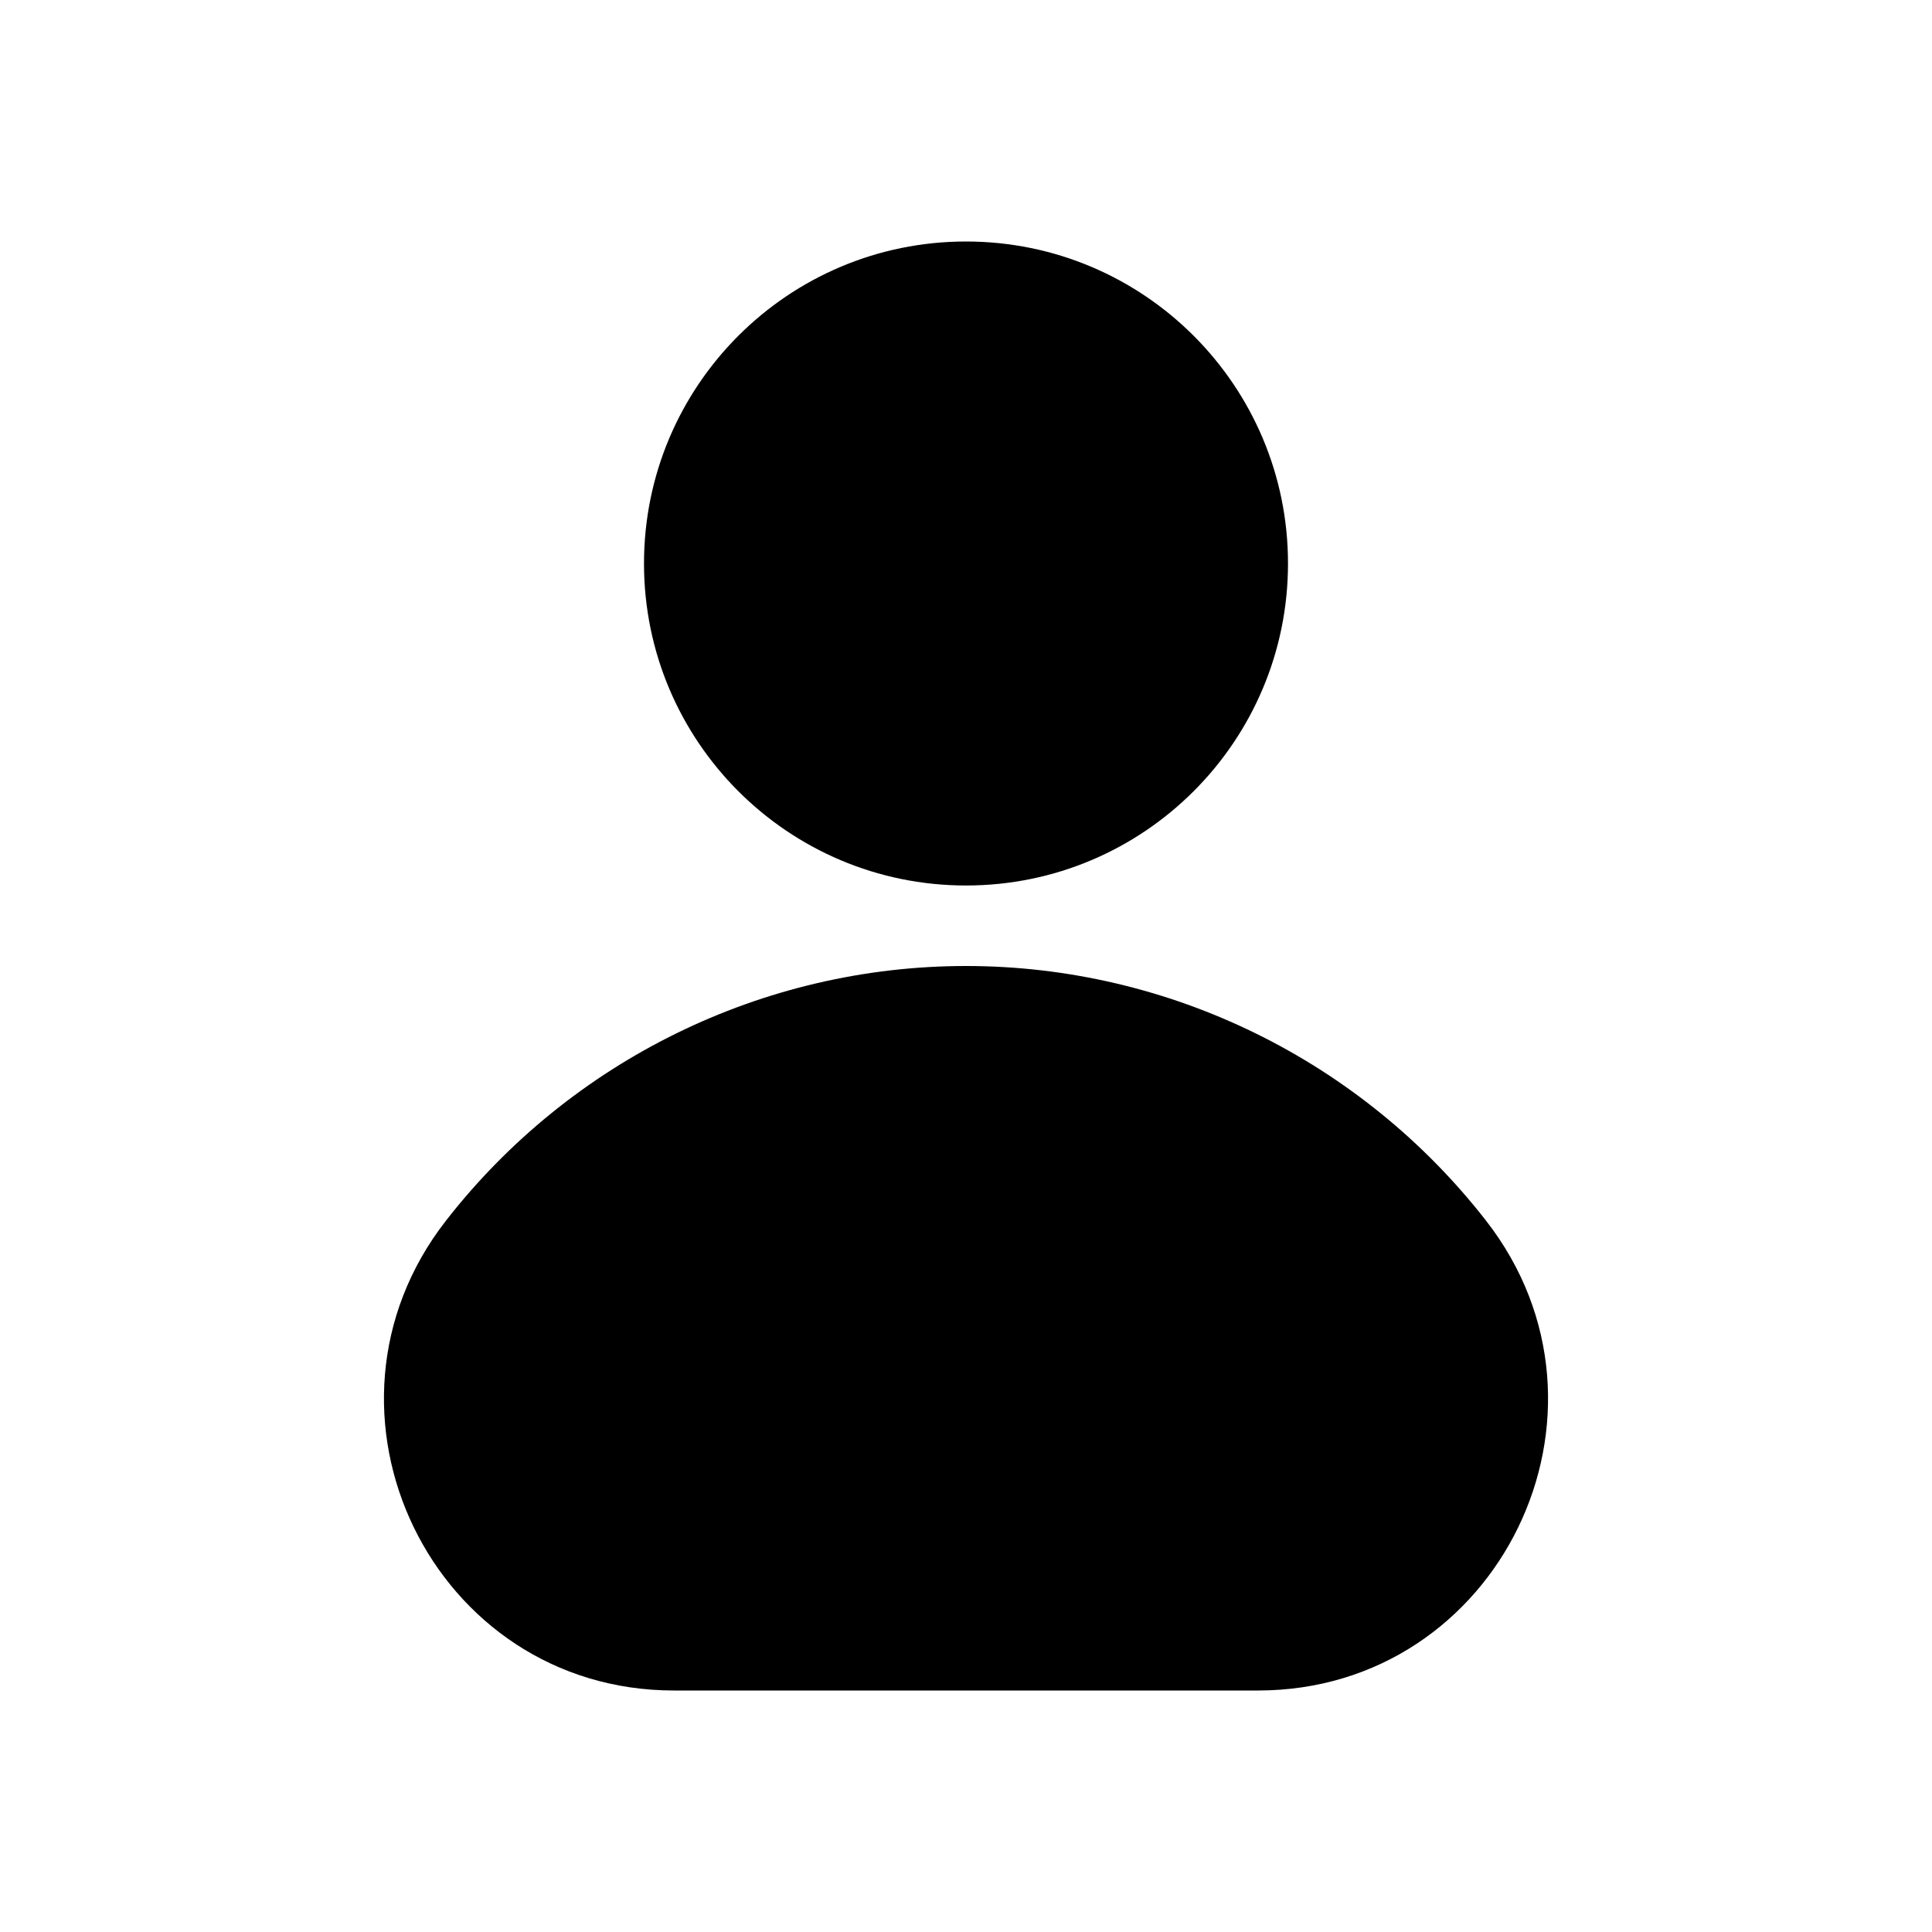
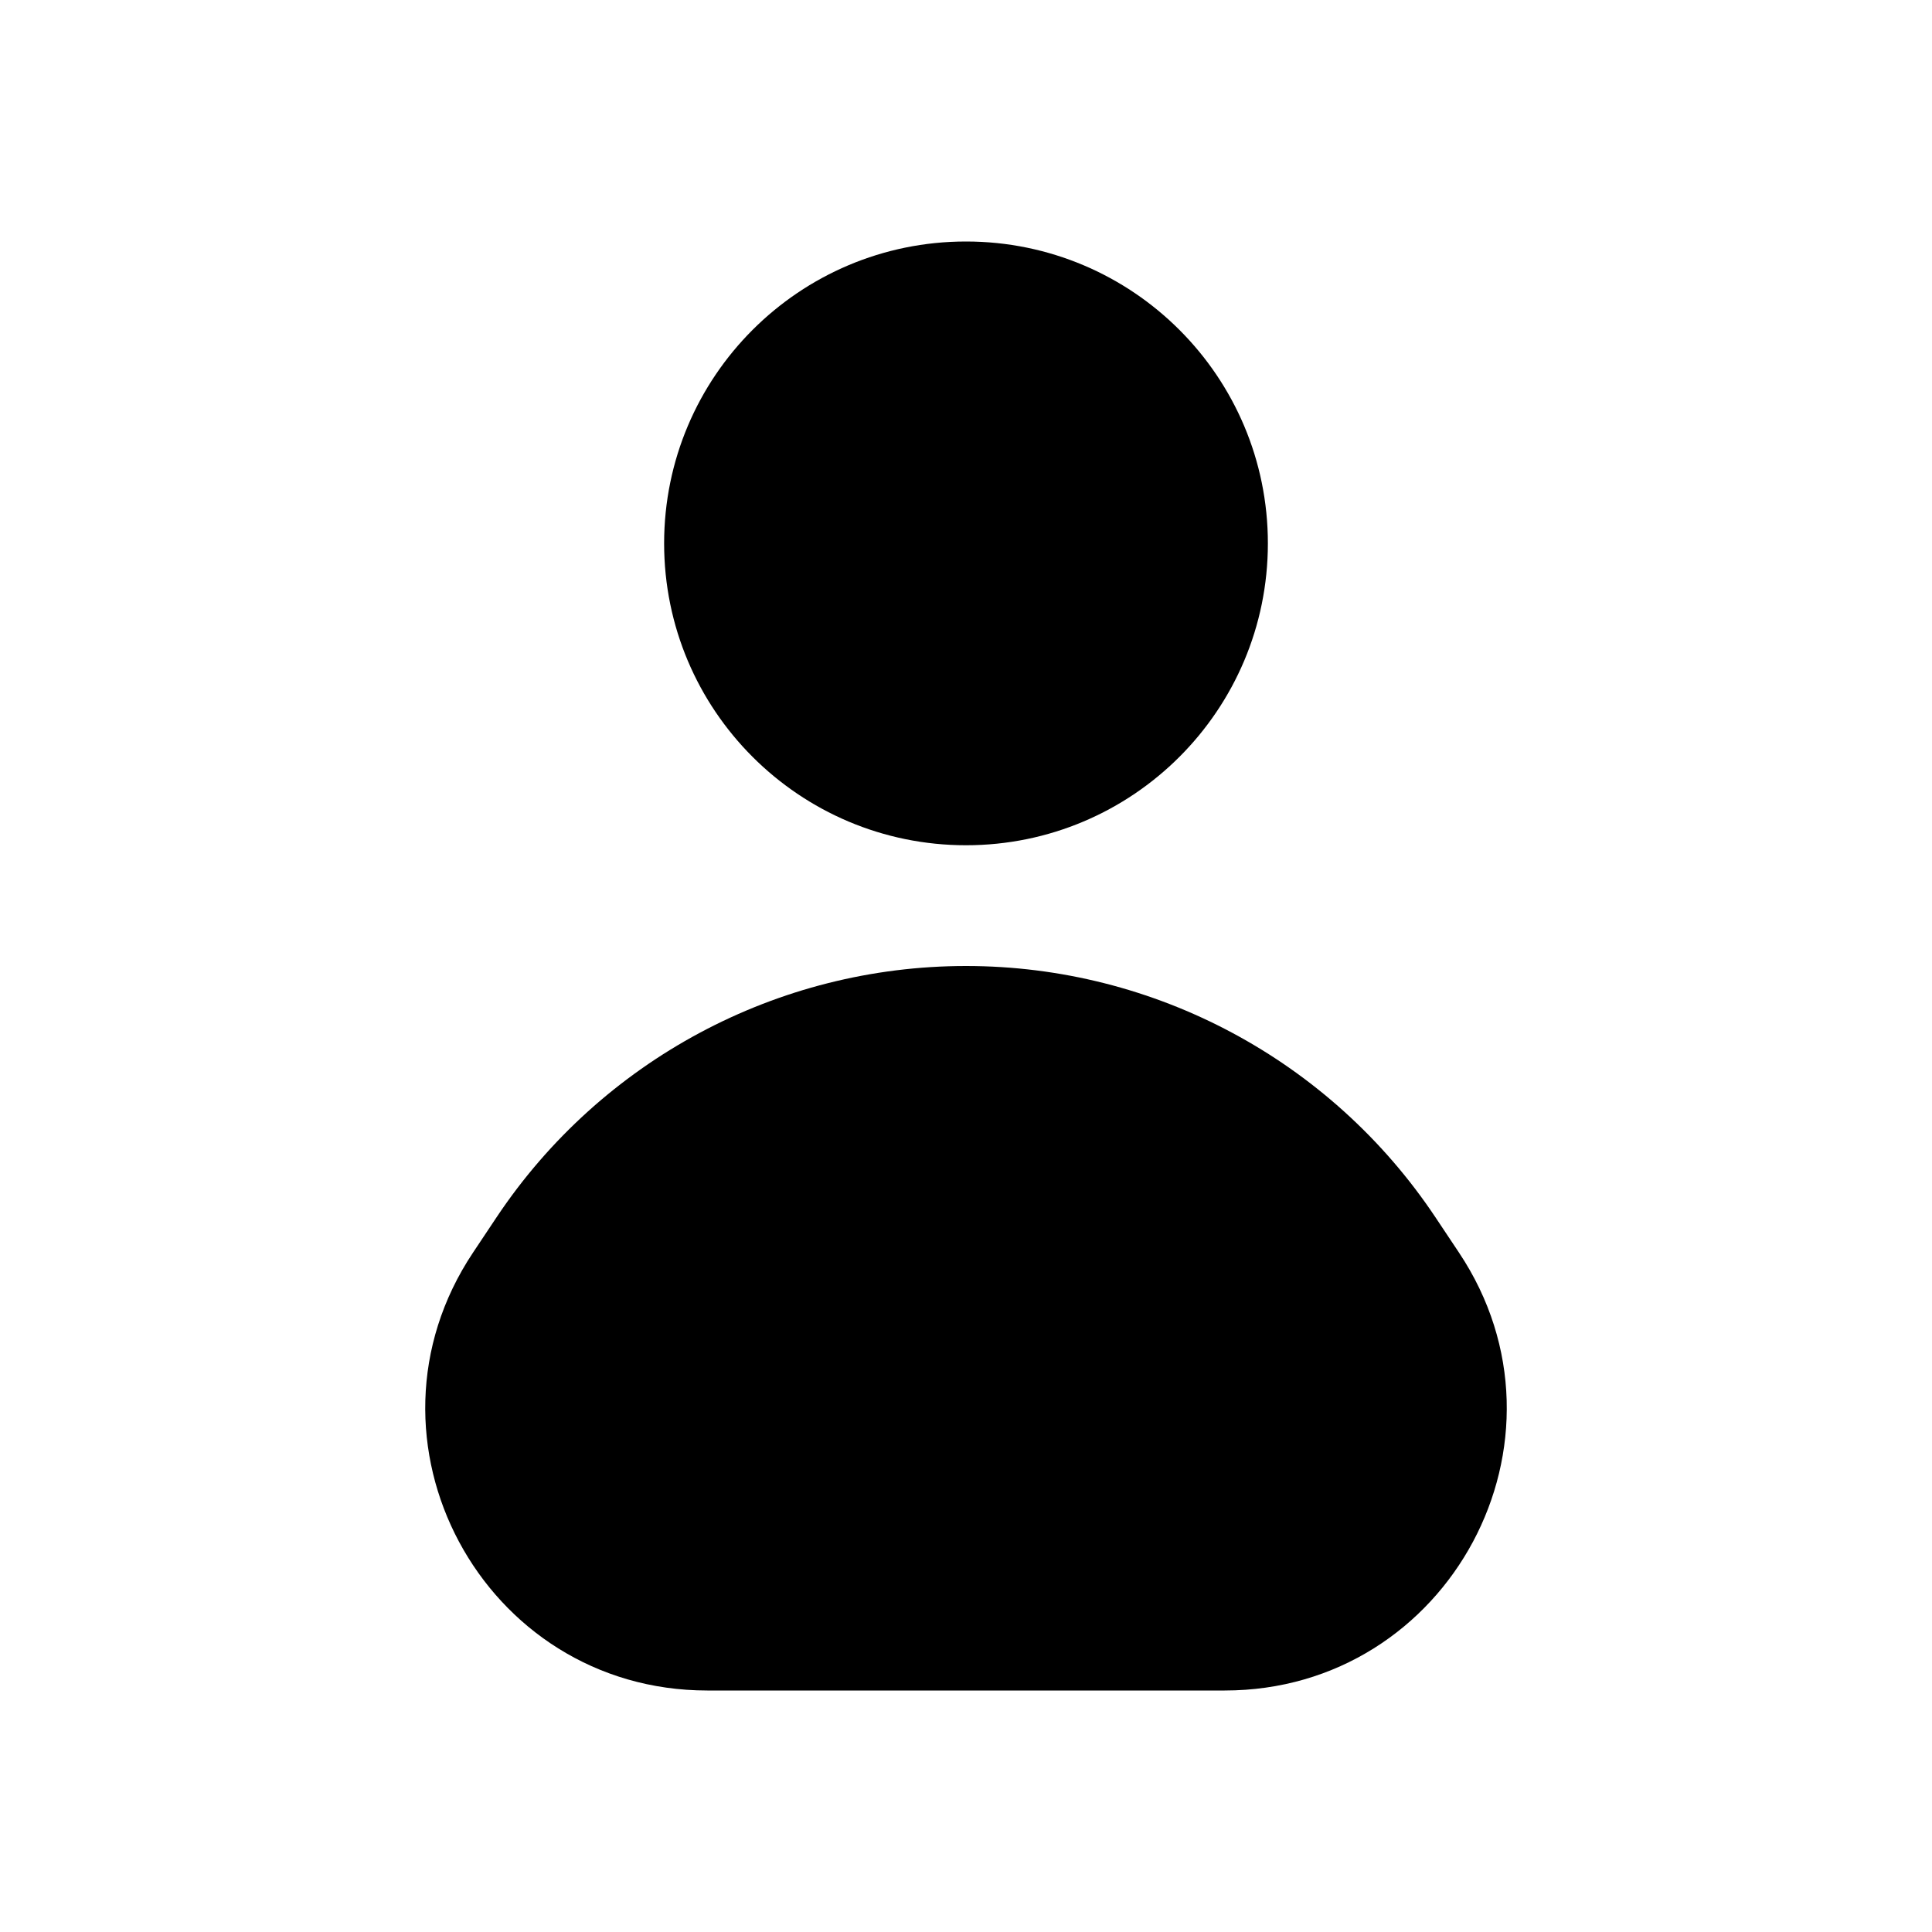
- <svg xmlns="http://www.w3.org/2000/svg" width="12" height="12" viewBox="0 0 12 12" fill="black">
-   <circle cx="6" cy="3.5" r="2" />
-   <path d="M2.769 7.583C3.544 6.587 4.738 6 6 6C7.262 6 8.456 6.587 9.231 7.583C10.152 8.767 9.314 10.5 7.814 10.5H4.186C2.686 10.5 1.848 8.767 2.769 7.583Z" />
+ <svg xmlns="http://www.w3.org/2000/svg" width="16" height="16" viewBox="0 0 16 16" fill="black">
+   <circle cx="8" cy="4.5" r="2.5" />
+   <path d="M4.113 10.08C4.98 8.781 6.438 8 8 8C9.562 8 11.02 8.781 11.887 10.08L12.083 10.374C13.116 11.924 12.005 14 10.142 14H5.858C3.995 14 2.884 11.924 3.917 10.374L4.113 10.08Z" />
</svg>
